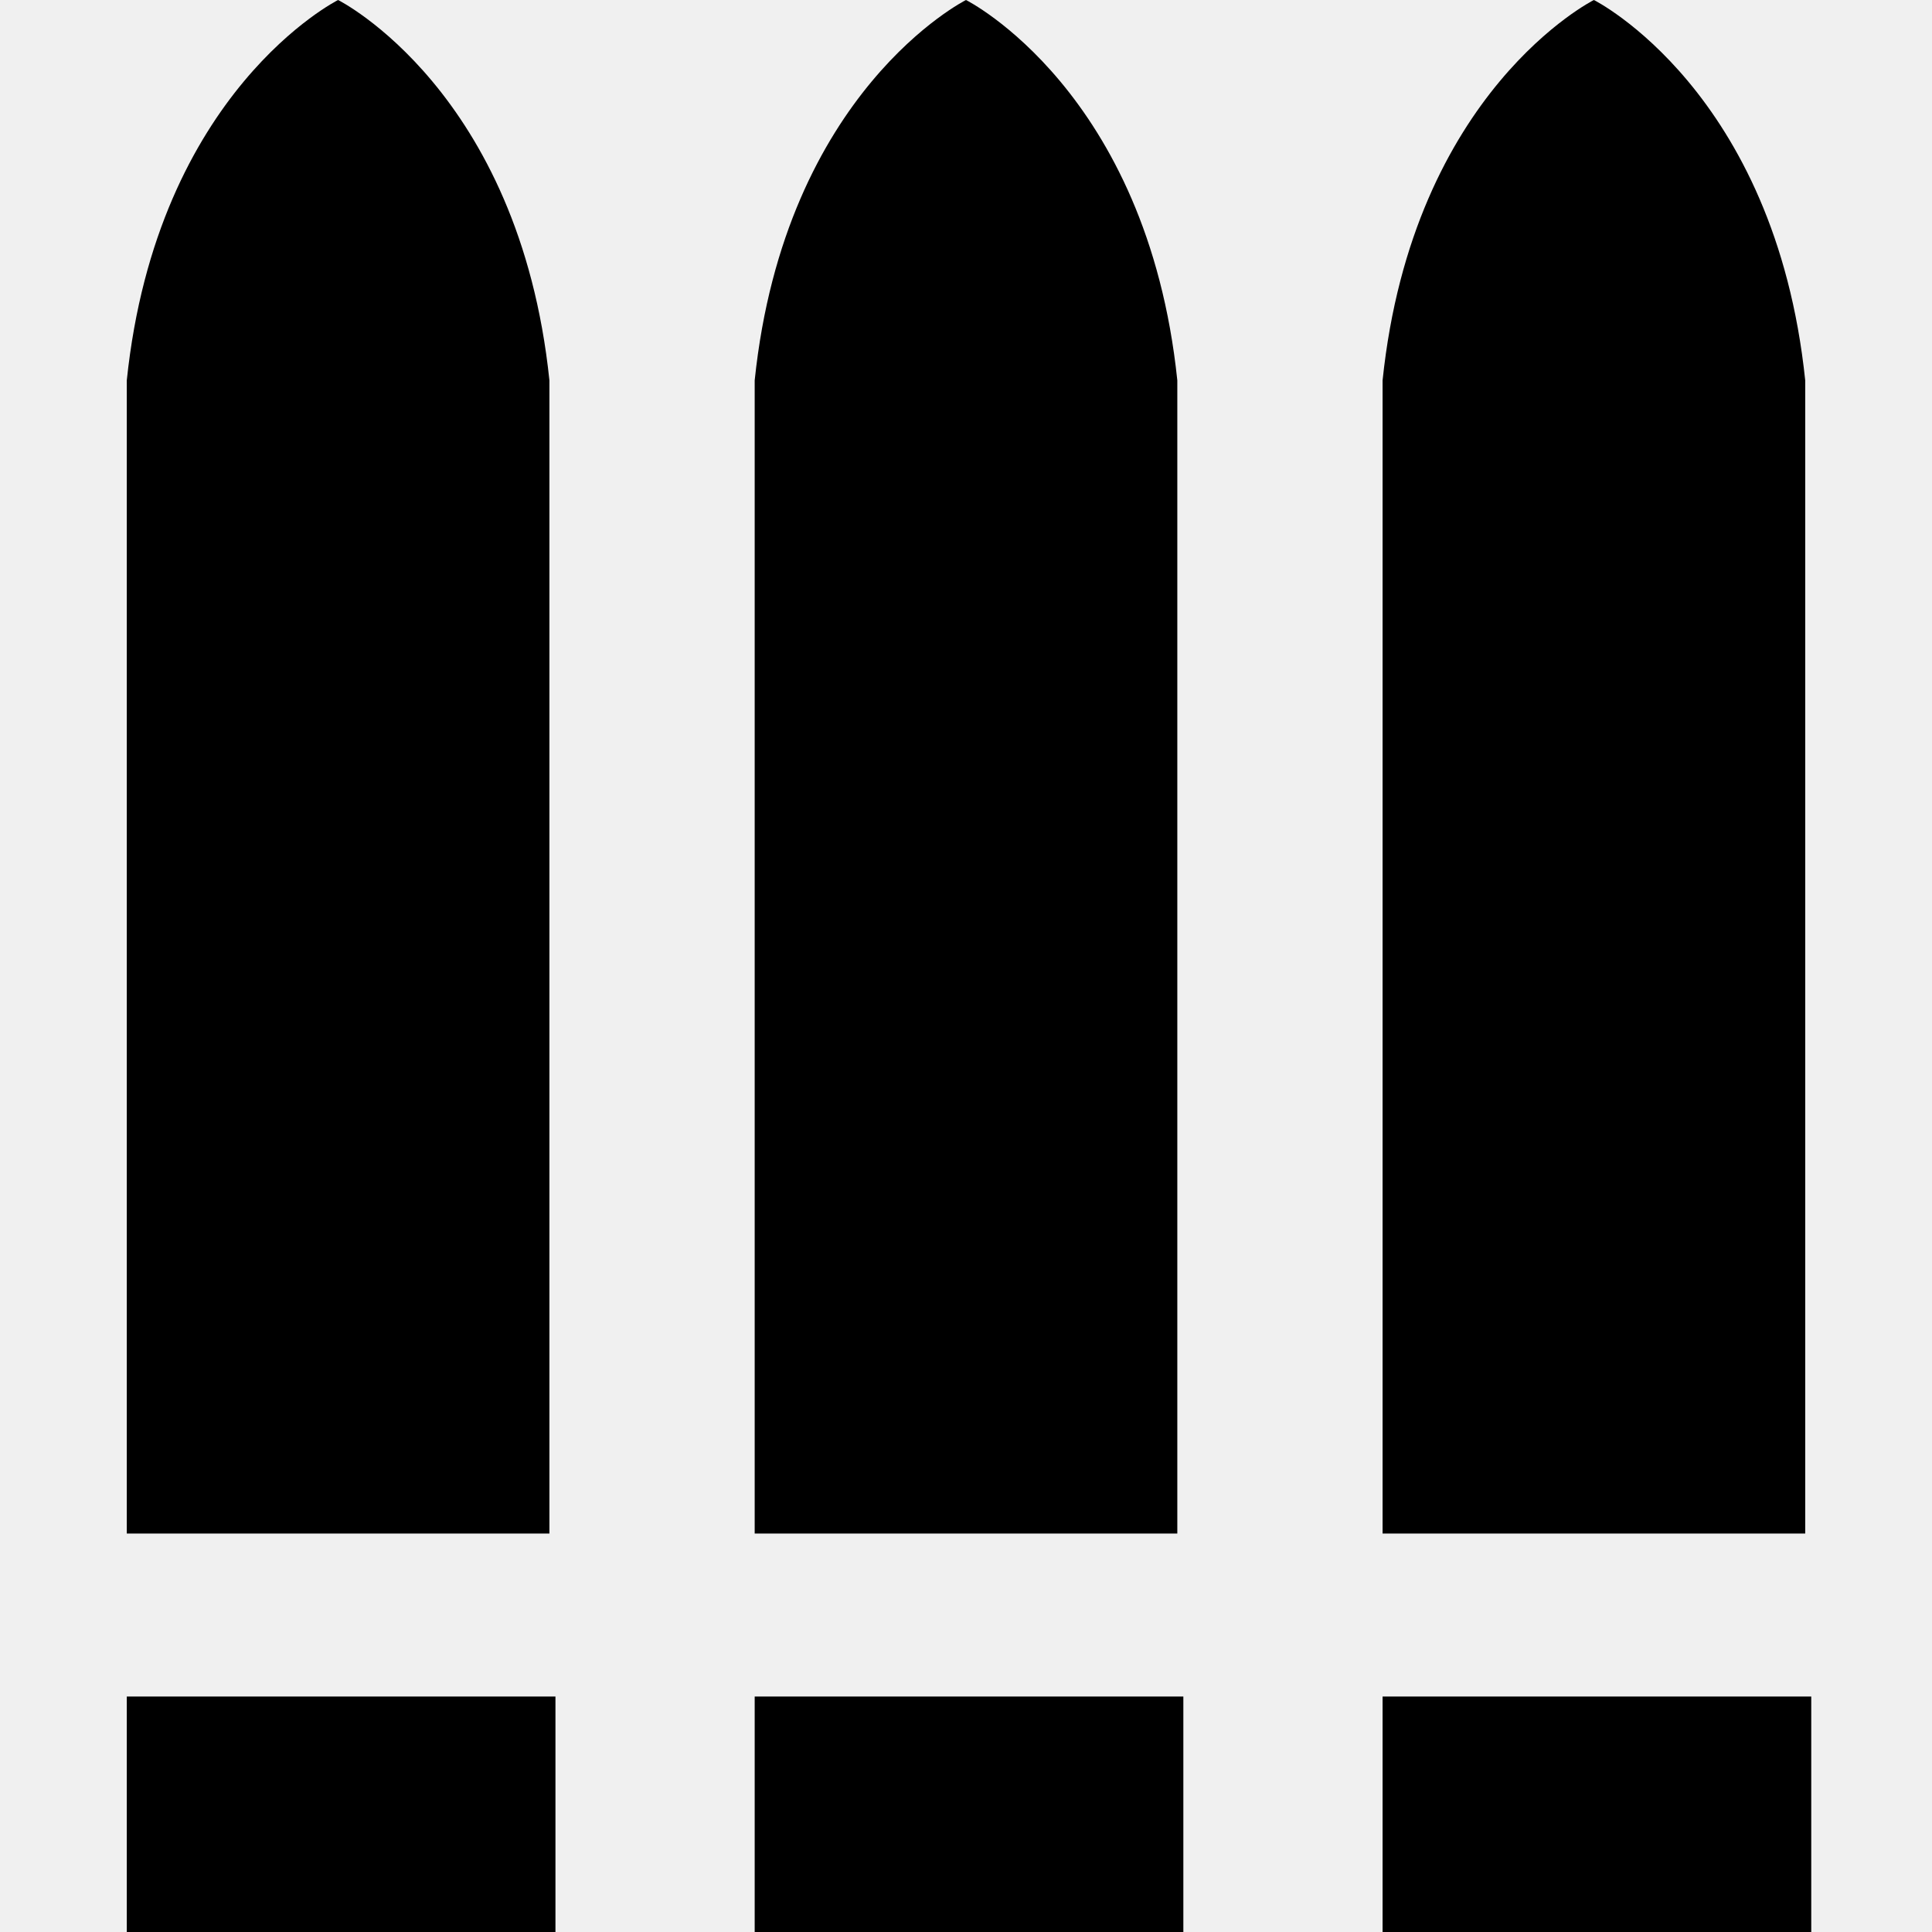
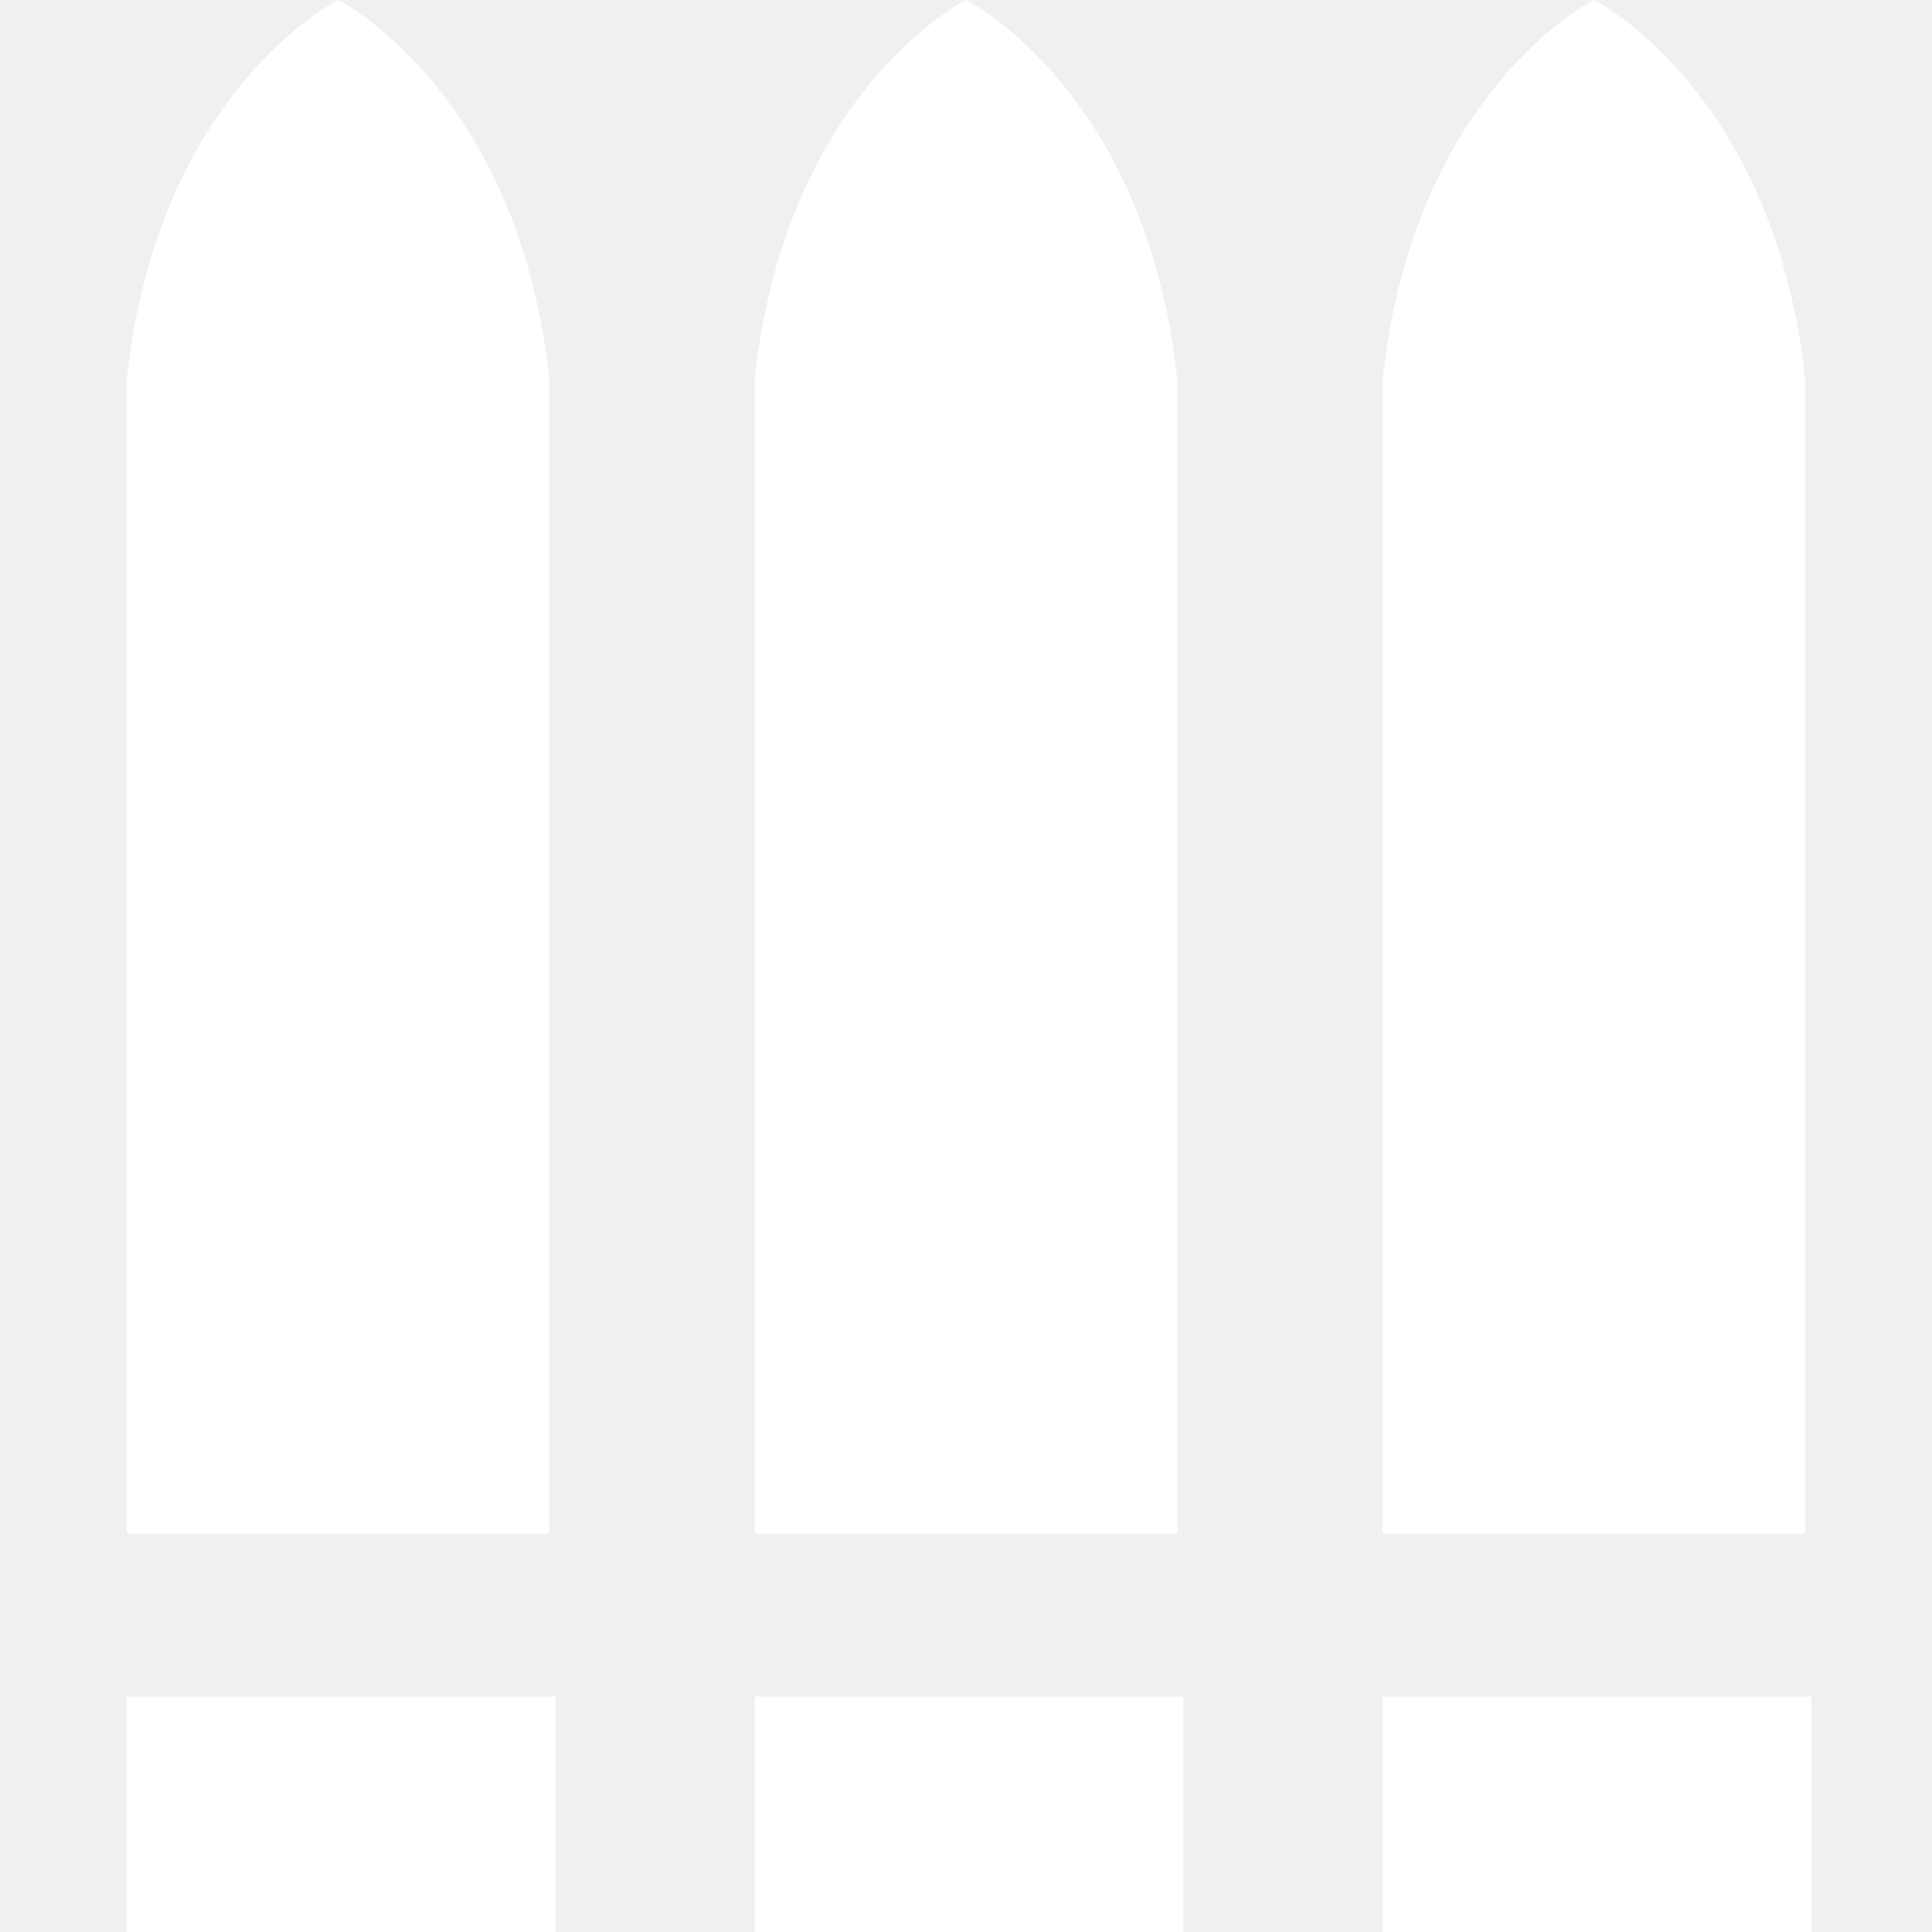
<svg xmlns="http://www.w3.org/2000/svg" viewBox="0 0 32 32">
  <g>
-     <rect x="2.1" y="28.1" width="7.1" height="3.9" />
-     <path d="M9.1,7c0,0,0-0.5,0-0.7C8.6,1.5,5.6,0,5.6,0s-3,1.5-3.5,6.3c0,0.2,0,0.7,0,0.7v18.4h3.5h3.5V7z" />
+     <rect x="2.1" y="28.1" width="7.1" height="3.9" fill="#fff" />
+     <path d="M9.1,7c0,0,0-0.5,0-0.7C8.6,1.5,5.6,0,5.6,0s-3,1.5-3.5,6.3c0,0.2,0,0.7,0,0.7v18.4h3.5h3.5V7z" fill="#fff" />
  </g>
  <g>
-     <rect x="12.5" y="28.1" width="7.1" height="3.9" />
-     <path d="M19.5,7c0,0,0-0.5,0-0.7C19,1.5,16,0,16,0s-3,1.5-3.5,6.3c0,0.2,0,0.7,0,0.7v18.4H16h3.5V7z" />
+     <rect x="12.5" y="28.1" width="7.1" height="3.9" fill="#fff" />
+     <path d="M19.5,7c0,0,0-0.5,0-0.7C19,1.5,16,0,16,0s-3,1.5-3.5,6.3c0,0.2,0,0.7,0,0.7v18.4H16h3.5V7z" fill="#fff" />
  </g>
  <g>
-     <rect x="22.9" y="28.1" width="7.1" height="3.9" />
-     <path d="M29.9,7c0,0,0-0.5,0-0.7C29.4,1.5,26.4,0,26.4,0s-3,1.5-3.5,6.3c0,0.2,0,0.7,0,0.7v18.4h3.5h3.5V7z" />
+     <rect x="22.9" y="28.1" width="7.1" height="3.9" fill="#fff" />
+     <path d="M29.9,7c0,0,0-0.5,0-0.7C29.4,1.5,26.4,0,26.4,0s-3,1.5-3.5,6.3c0,0.2,0,0.7,0,0.7v18.4h3.5h3.5V7z" fill="#fff" />
  </g>
</svg>
